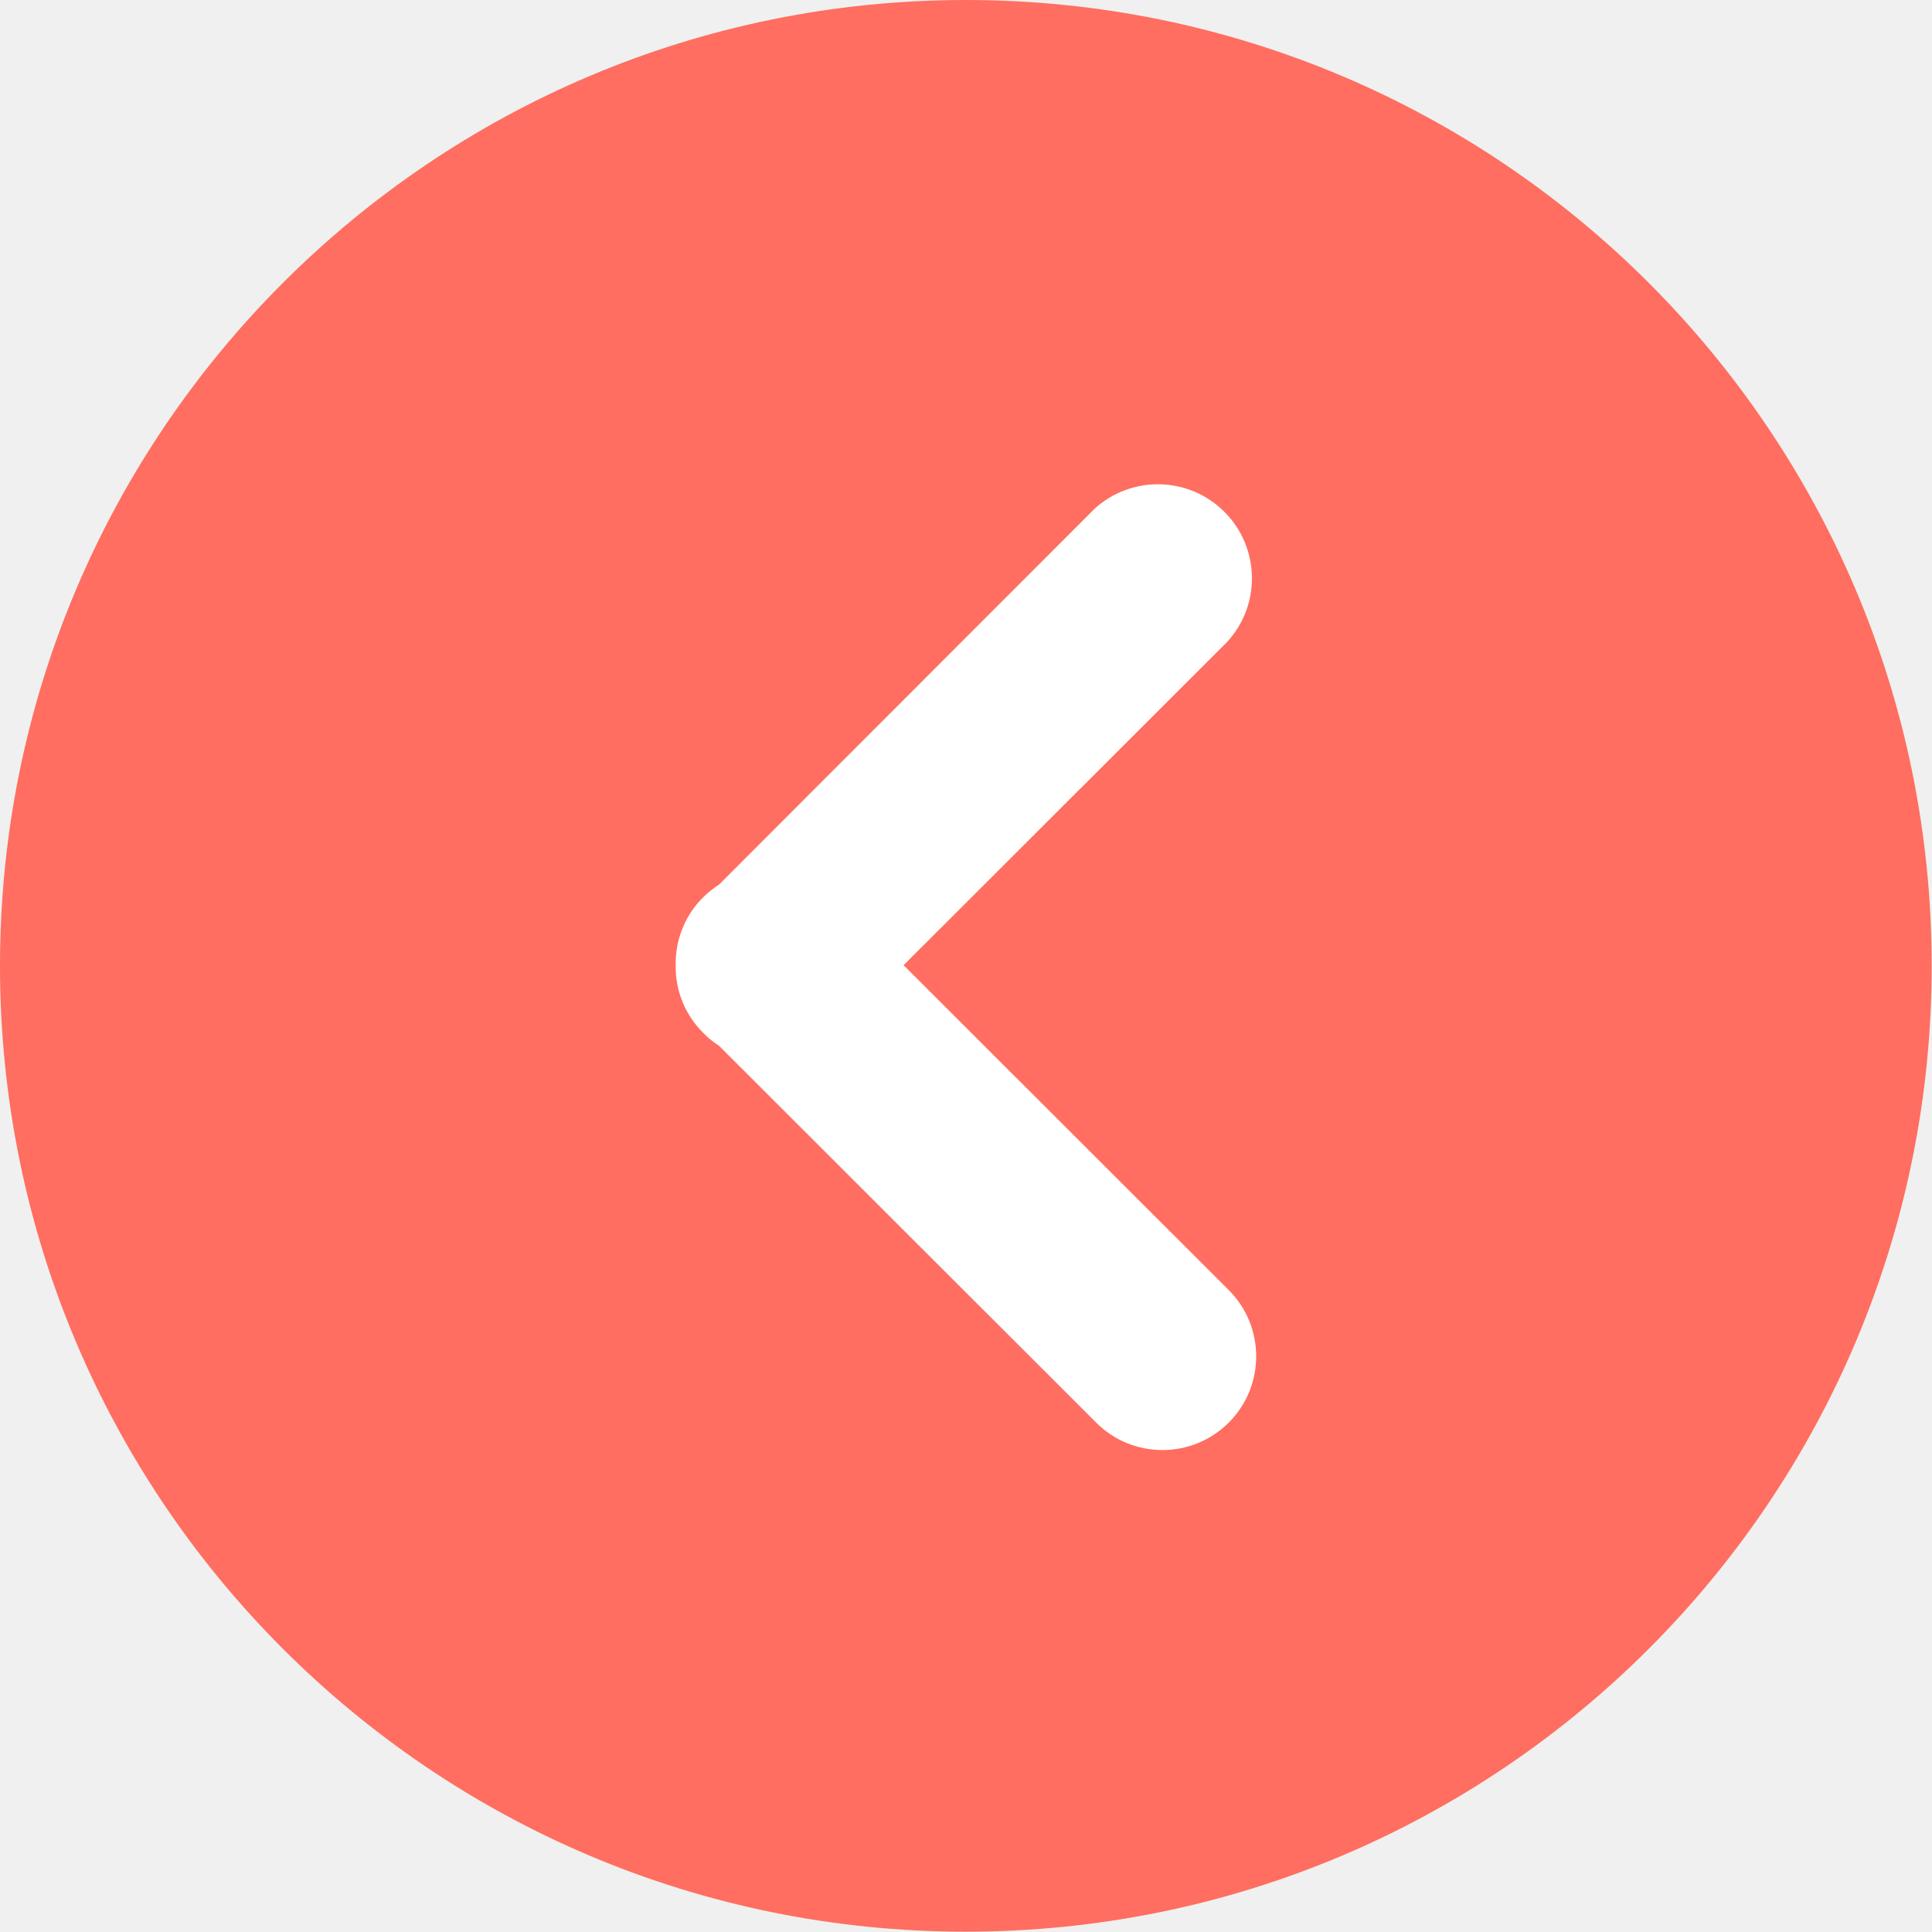
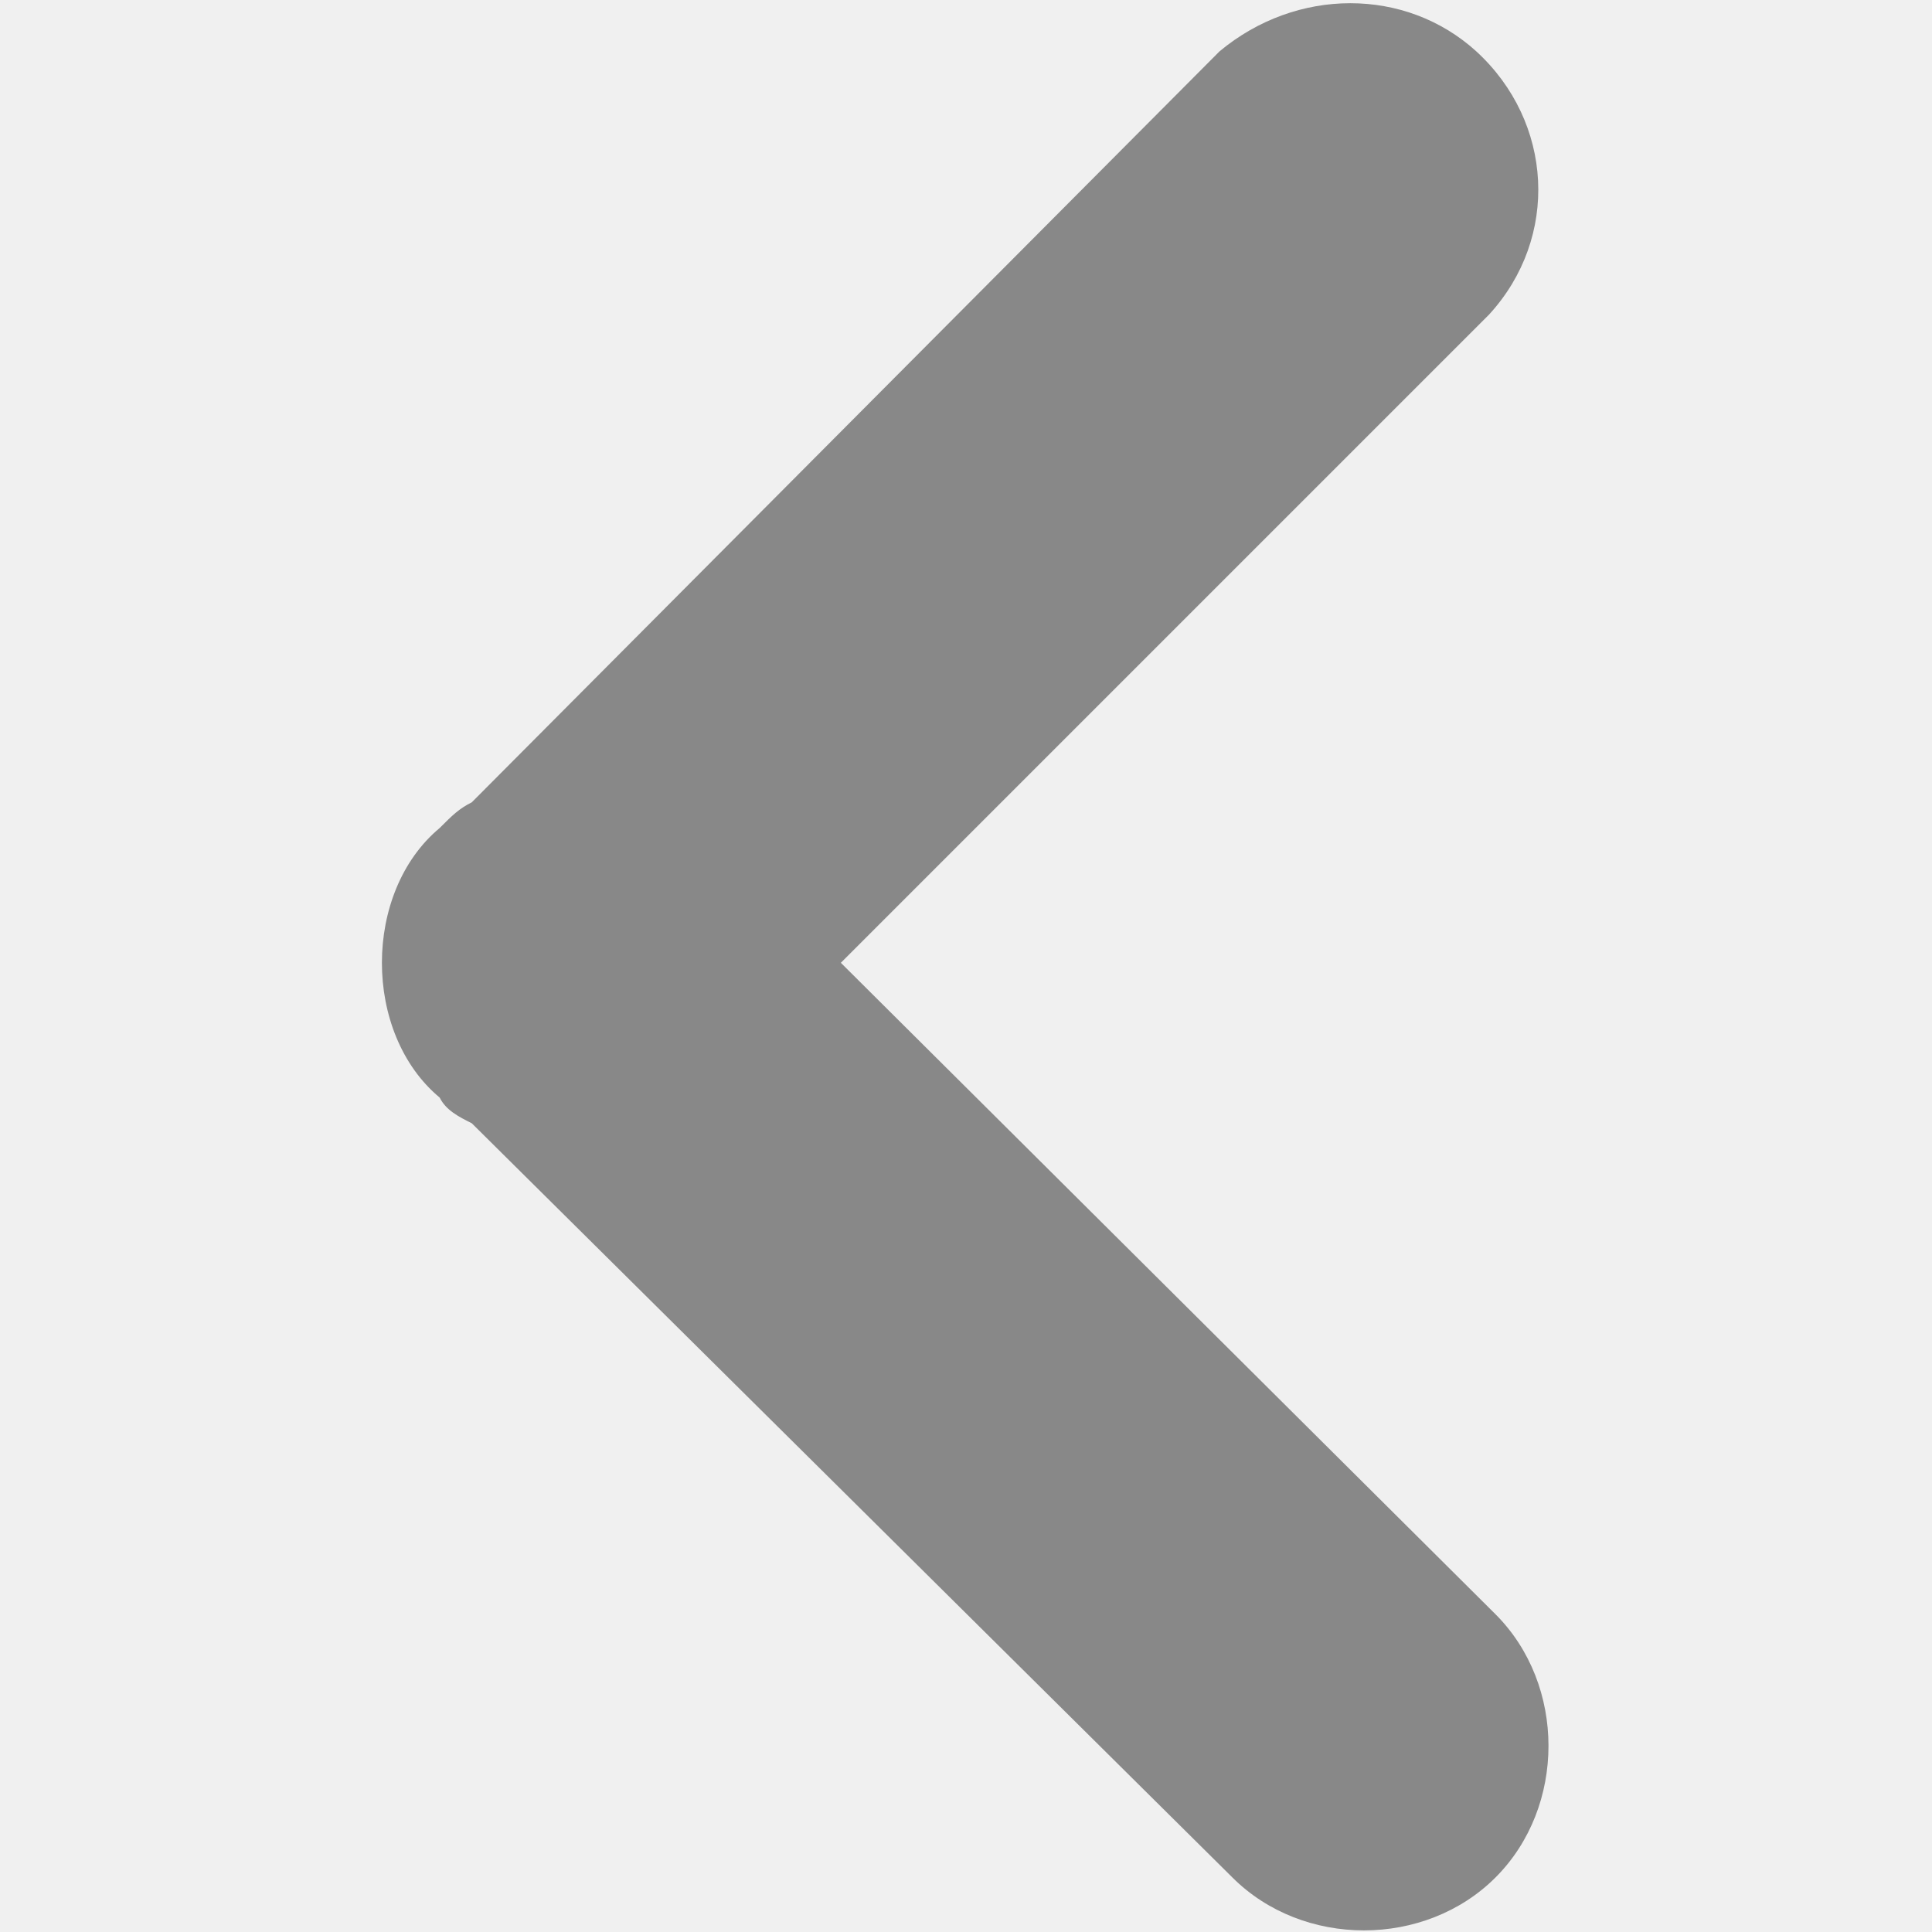
- <svg xmlns="http://www.w3.org/2000/svg" viewBox="0 0 60.19 60.19">
-   <defs>
-     <style>.cls-1{fill:#ff6e60;}.cls-2{fill:#fff;}</style>
-   </defs>
-   <g id="Layer_2" data-name="Layer 2">
-     <g id="Capa_1" data-name="Capa 1">
-       <circle class="cls-1" cx="30.09" cy="30.09" r="30.09" />
-       <path class="cls-2" d="M21.05,30.07a2.89,2.89,0,0,0,.86,2.11,2.6,2.6,0,0,0,.49.4L34.15,44.32a2.92,2.92,0,0,0,4.13-4.13L28.15,30.07,38.23,20a2.93,2.93,0,0,0-4.14-4.14L22.4,27.56a3,3,0,0,0-.49.39A2.9,2.9,0,0,0,21.05,30.07Z" />
-     </g>
-   </g>
+ <svg xmlns="http://www.w3.org/2000/svg" version="1.1" id="Layer_1" x="0px" y="0px" viewBox="0 0 60.2 60.2" style="enable-background:new 0 0 60.2 60.2;" xml:space="preserve">
+   <style type="text/css">
+ 	.st0{fill:#888888;}
+ </style>
+   <path class="st0" d="M11.9,30c0,1.6,0.6,3.2,1.8,4.2c0.2,0.4,0.6,0.6,1,0.8l23.7,23.5c2.2,2.2,6,2.2,8.2,0c2.2-2.2,2.2-6,0-8.2  L26.2,30L46.4,9.8c2.2-2.4,2-6-0.4-8.2c-2.2-2-5.6-2-8,0L14.7,25c-0.4,0.2-0.6,0.4-1,0.8C12.5,26.8,11.9,28.4,11.9,30z" />
</svg>
